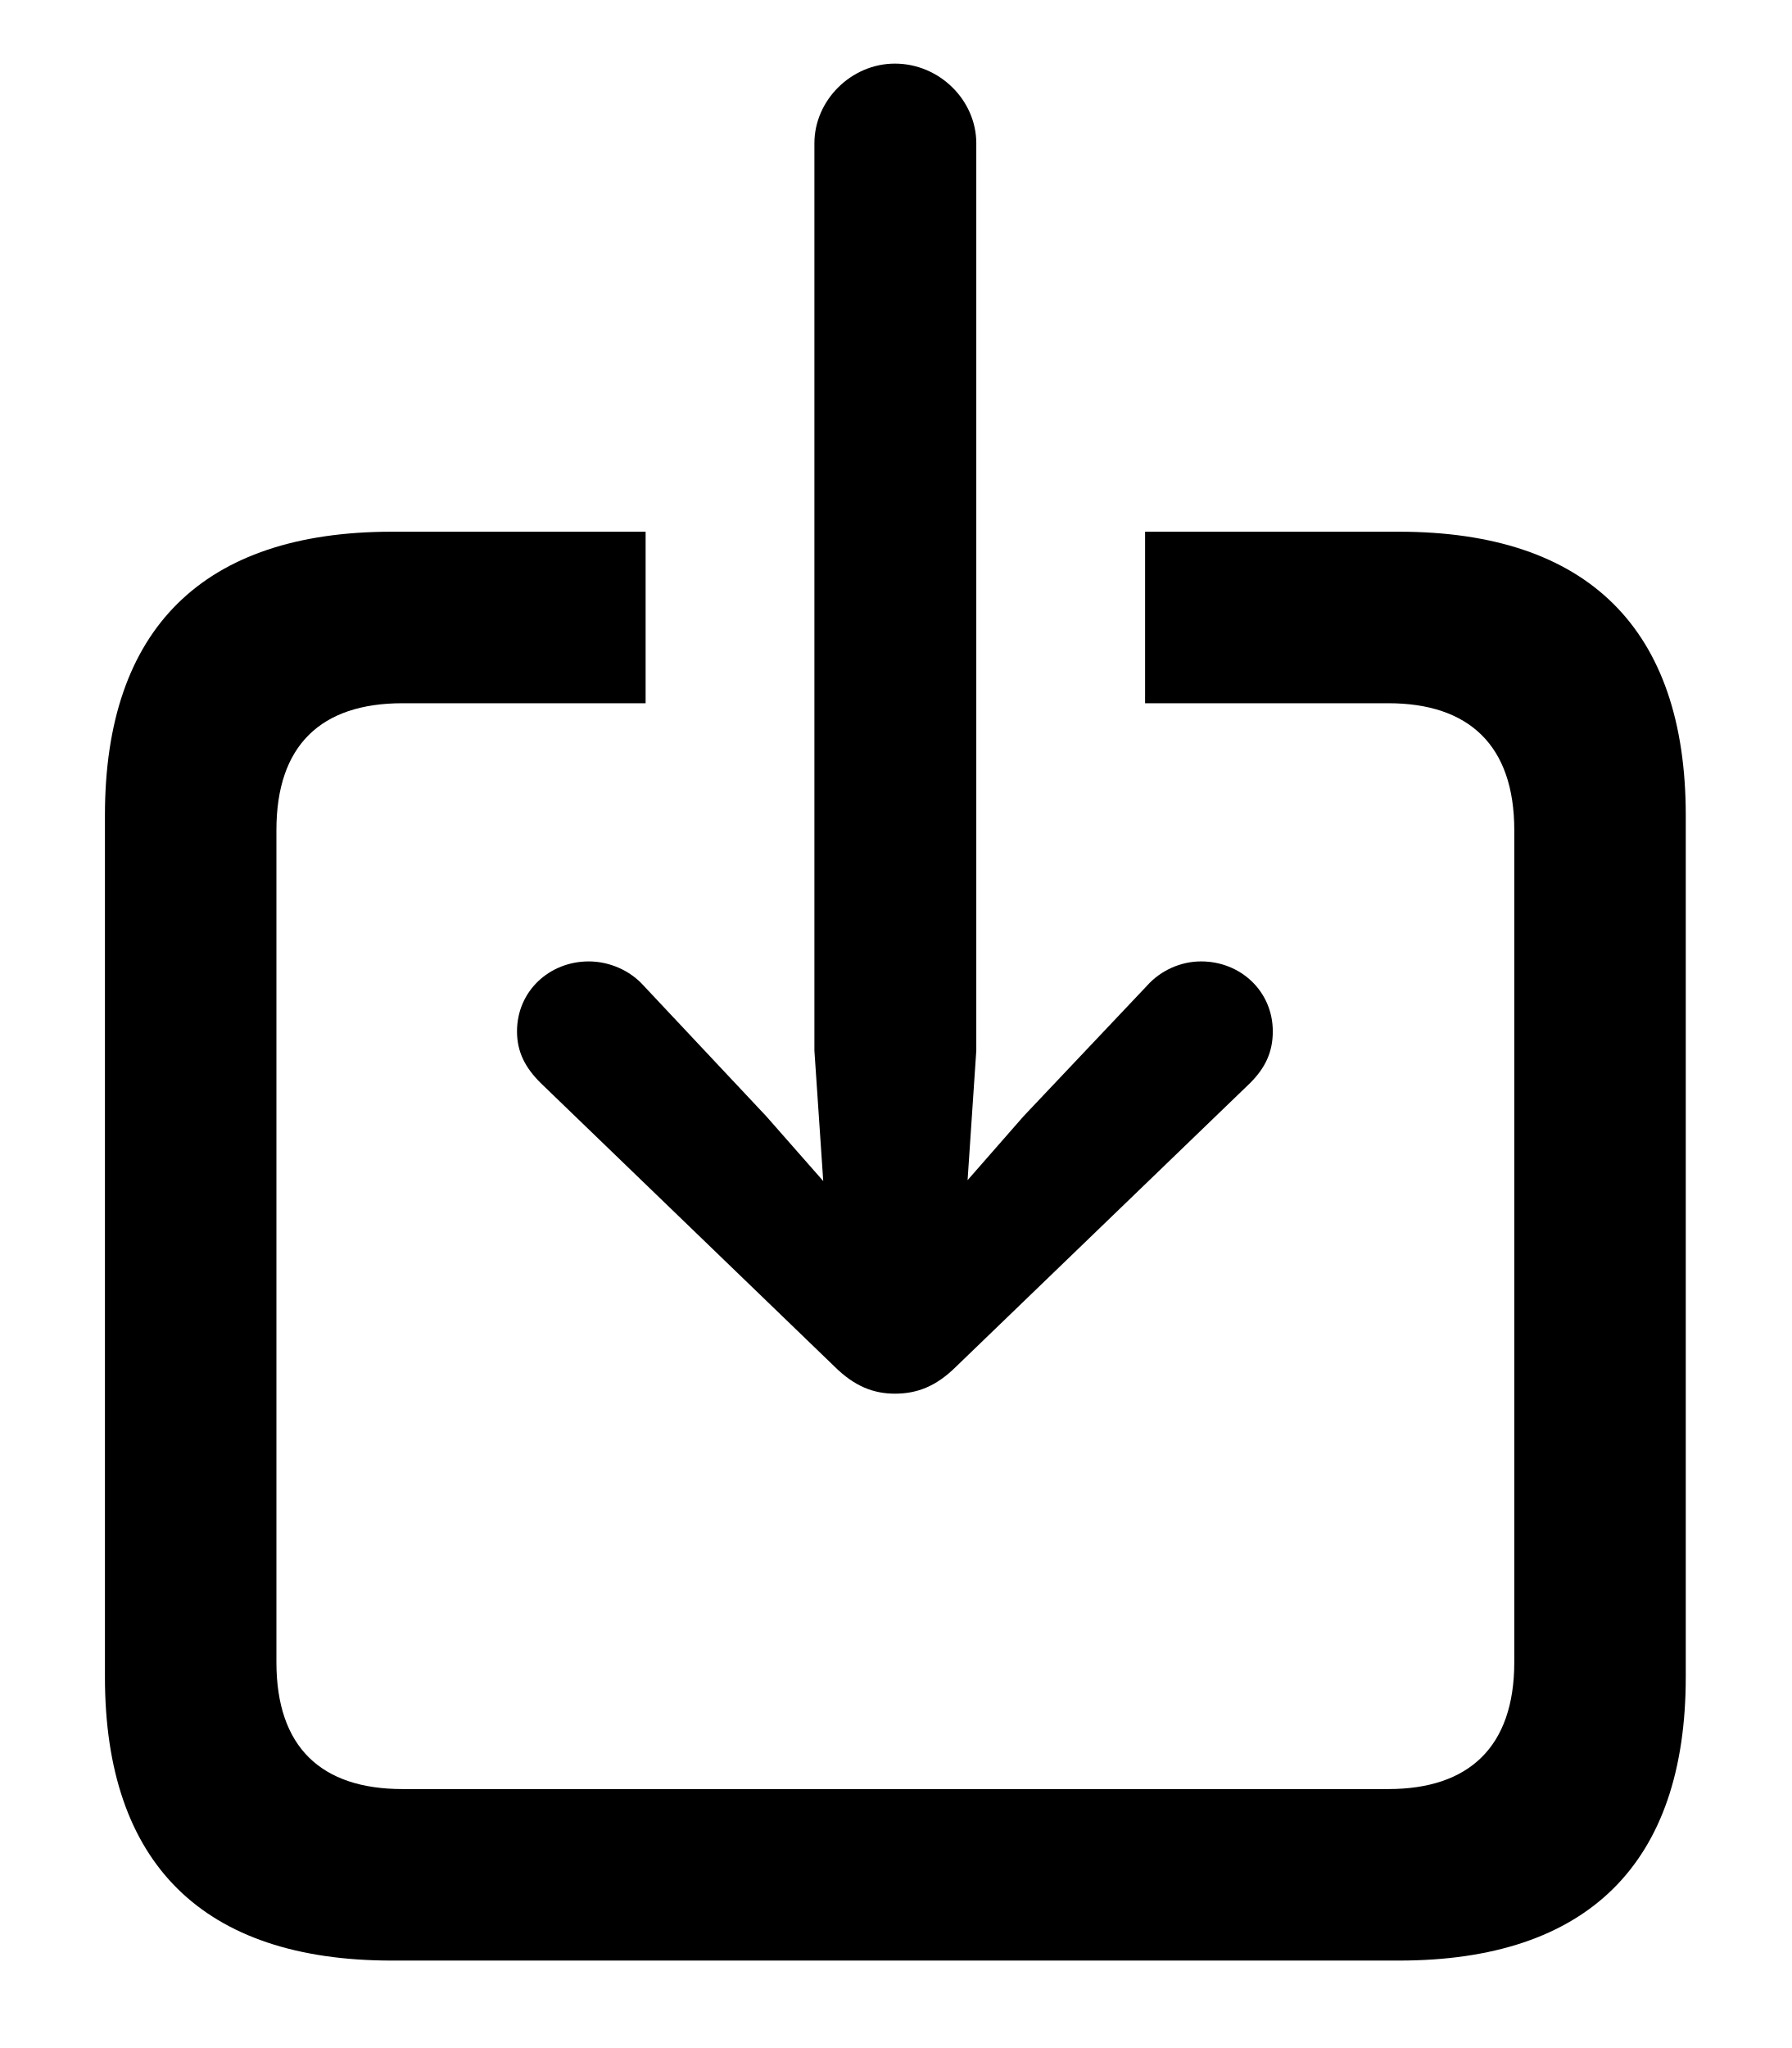
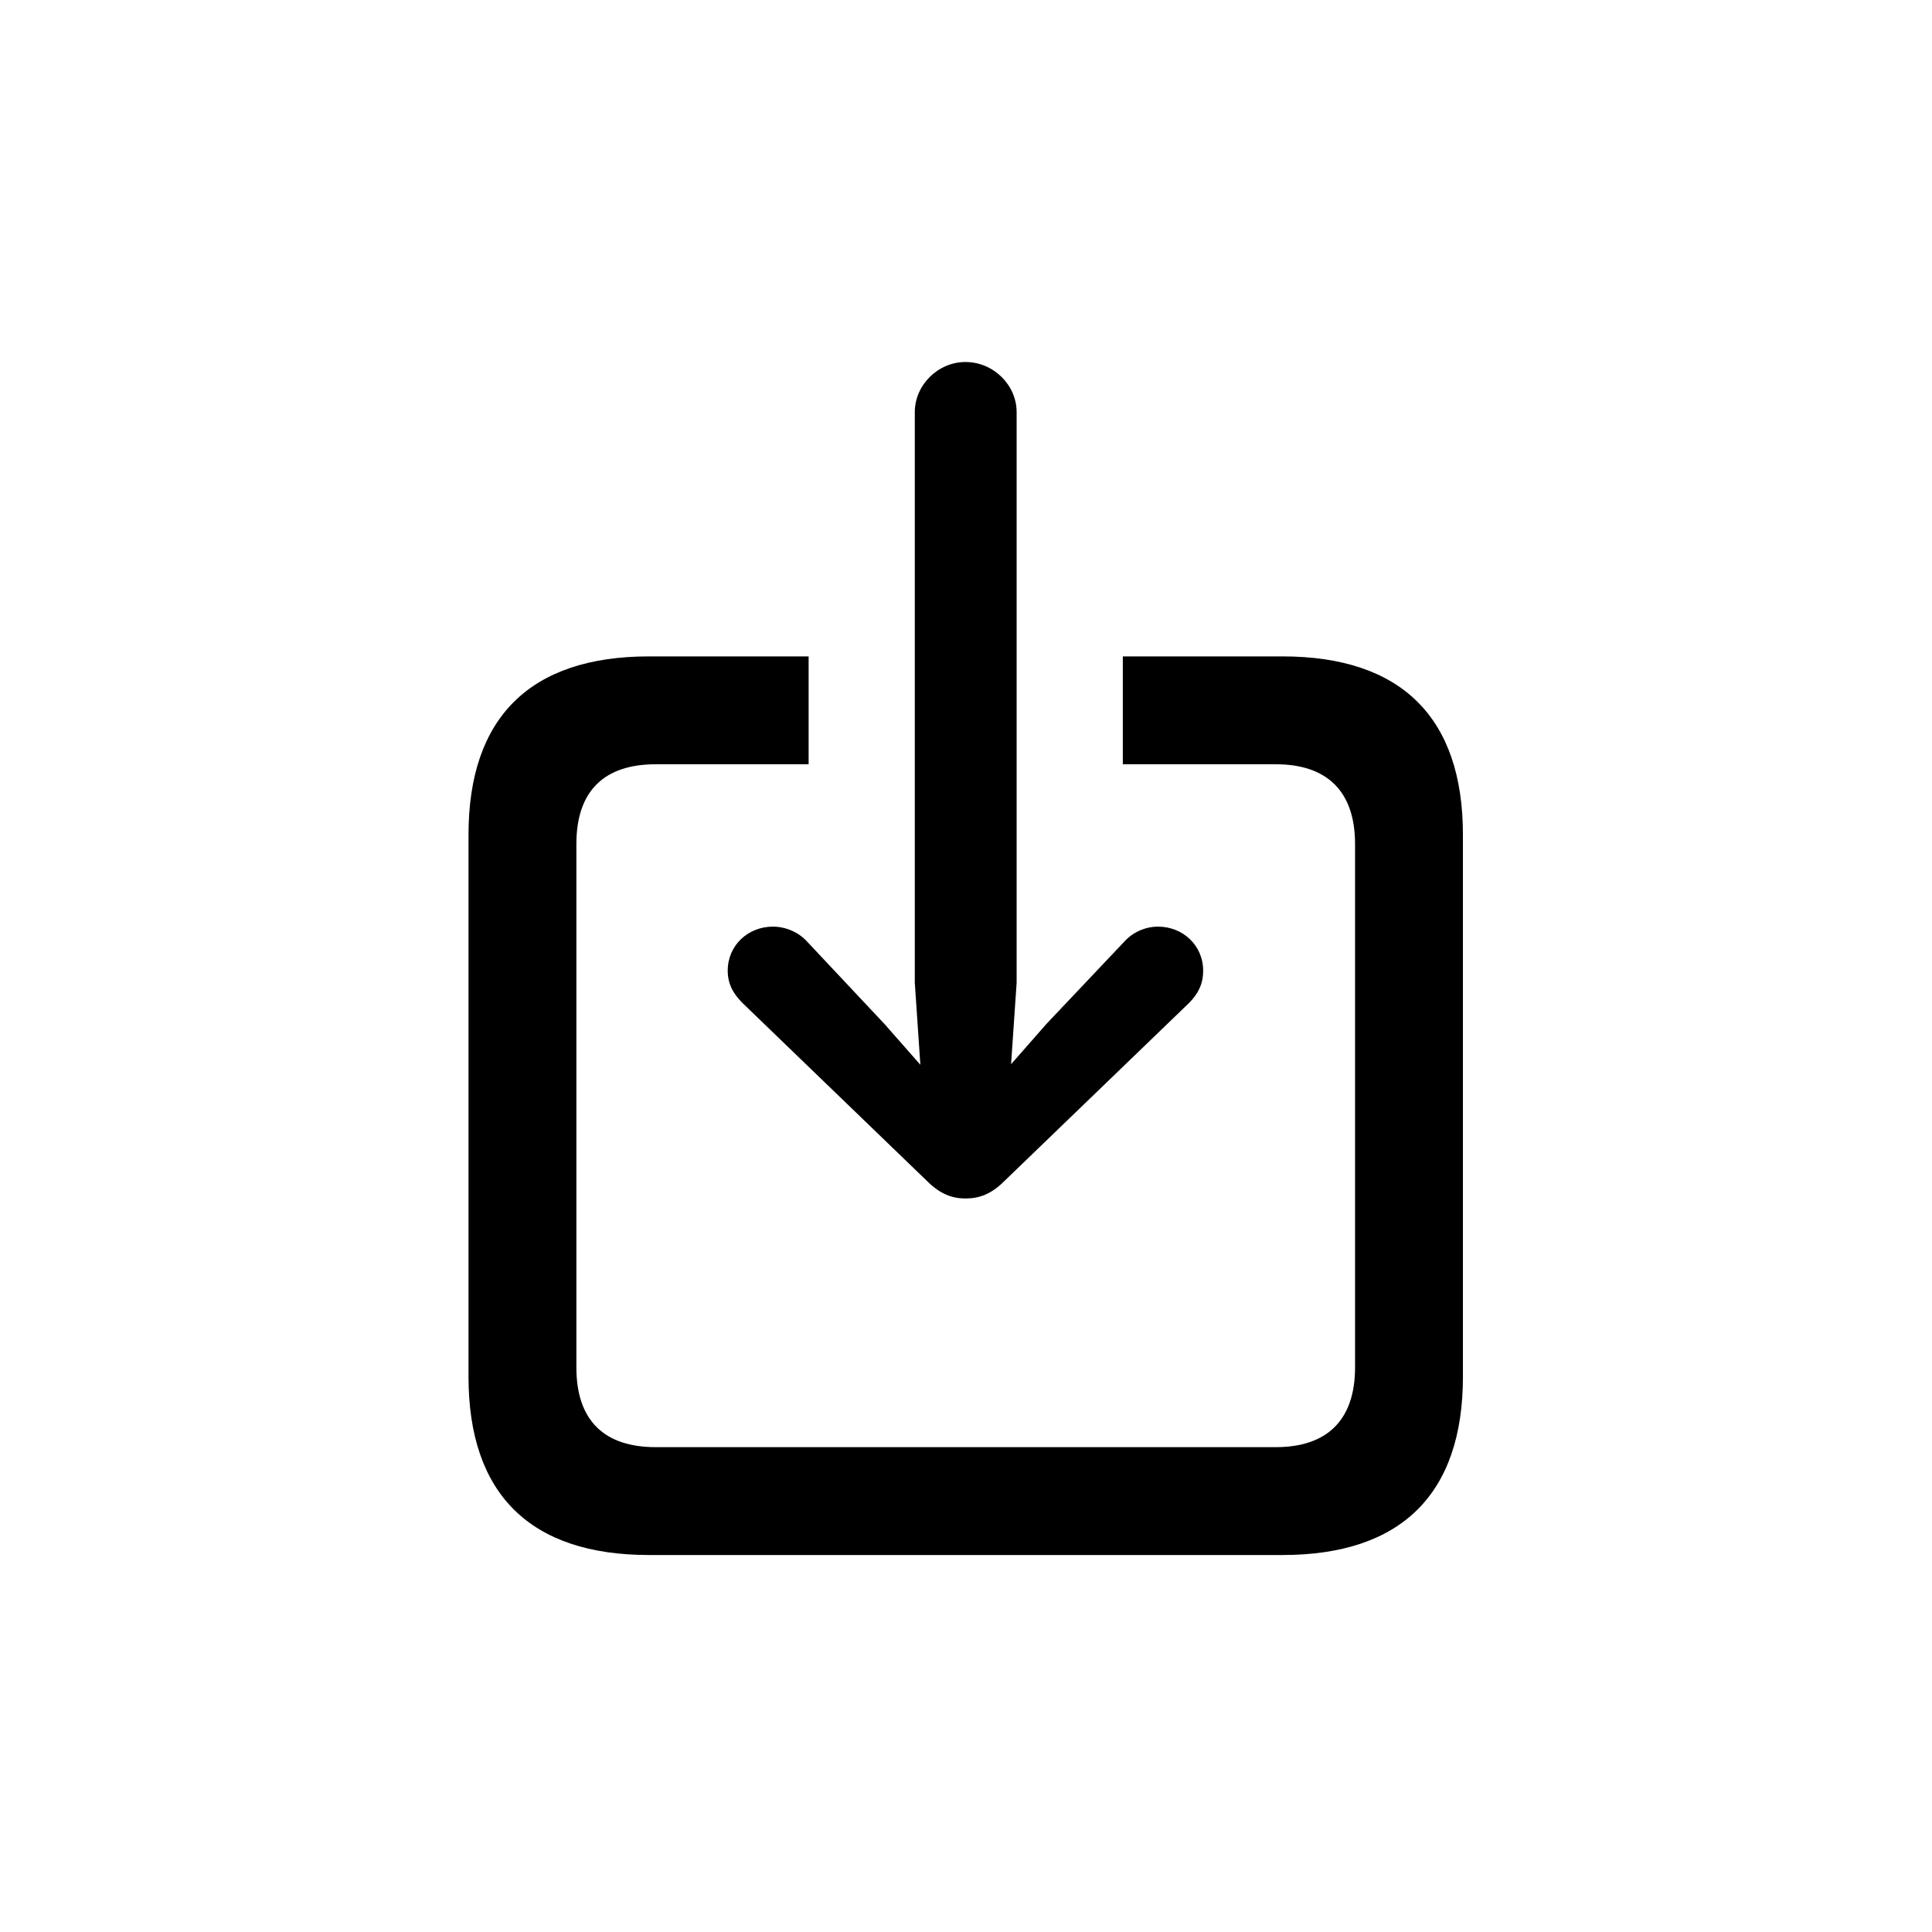
- <svg xmlns="http://www.w3.org/2000/svg" viewBox="0 0 14 16">
-   <path stroke="none" d="M6.993 10.888C6.829 10.888 6.679 10.833 6.521 10.676L4.225 8.461C4.108 8.345 4.04 8.222 4.04 8.058C4.04 7.743 4.293 7.511 4.601 7.511C4.758 7.511 4.922 7.579 5.031 7.702L5.988 8.721L6.433 9.227L6.364 8.208V1.119C6.364 0.784 6.651 0.497 6.993 0.497C7.342 0.497 7.629 0.784 7.629 1.119V8.208L7.561 9.22L7.998 8.721L8.962 7.702C9.071 7.579 9.229 7.511 9.386 7.511C9.693 7.511 9.946 7.743 9.946 8.058C9.946 8.222 9.885 8.345 9.769 8.461L7.472 10.676C7.314 10.833 7.164 10.888 6.993 10.888ZM3.062 15.317C1.586 15.317 0.82 14.559 0.82 13.102V6.369C0.82 4.913 1.586 4.154 3.062 4.154H5.045V5.494H3.145C2.509 5.494 2.16 5.822 2.16 6.485V12.986C2.16 13.649 2.509 13.977 3.145 13.977H10.849C11.477 13.977 11.833 13.649 11.833 12.986V6.485C11.833 5.822 11.477 5.494 10.849 5.494H8.948V4.154H10.931C12.407 4.154 13.173 4.913 13.173 6.369V13.102C13.173 14.559 12.407 15.317 10.931 15.317H3.062Z" />
+ <svg xmlns="http://www.w3.org/2000/svg" viewBox="0 0 24 24">
+   <path stroke="none" d="M11.993 14.888C11.829 14.888 11.679 14.833 11.521 14.676L9.225 12.461C9.108 12.345 9.04 12.222 9.04 12.058C9.04 11.743 9.293 11.511 9.601 11.511C9.758 11.511 9.922 11.579 10.031 11.702L10.988 12.721L11.433 13.227L11.364 12.208V5.119C11.364 4.784 11.651 4.497 11.993 4.497C12.342 4.497 12.629 4.784 12.629 5.119V12.208L12.56 13.22L12.998 12.721L13.962 11.702C14.071 11.579 14.229 11.511 14.386 11.511C14.693 11.511 14.946 11.743 14.946 12.058C14.946 12.222 14.885 12.345 14.769 12.461L12.472 14.676C12.315 14.833 12.164 14.888 11.993 14.888ZM8.062 19.317C6.586 19.317 5.82 18.559 5.82 17.102V10.369C5.82 8.913 6.586 8.154 8.062 8.154H10.045V9.494H8.145C7.509 9.494 7.16 9.822 7.16 10.485V16.986C7.16 17.649 7.509 17.977 8.145 17.977H15.849C16.477 17.977 16.833 17.649 16.833 16.986V10.485C16.833 9.822 16.477 9.494 15.849 9.494H13.948V8.154H15.931C17.407 8.154 18.173 8.913 18.173 10.369V17.102C18.173 18.559 17.407 19.317 15.931 19.317H8.062Z" />
</svg>
